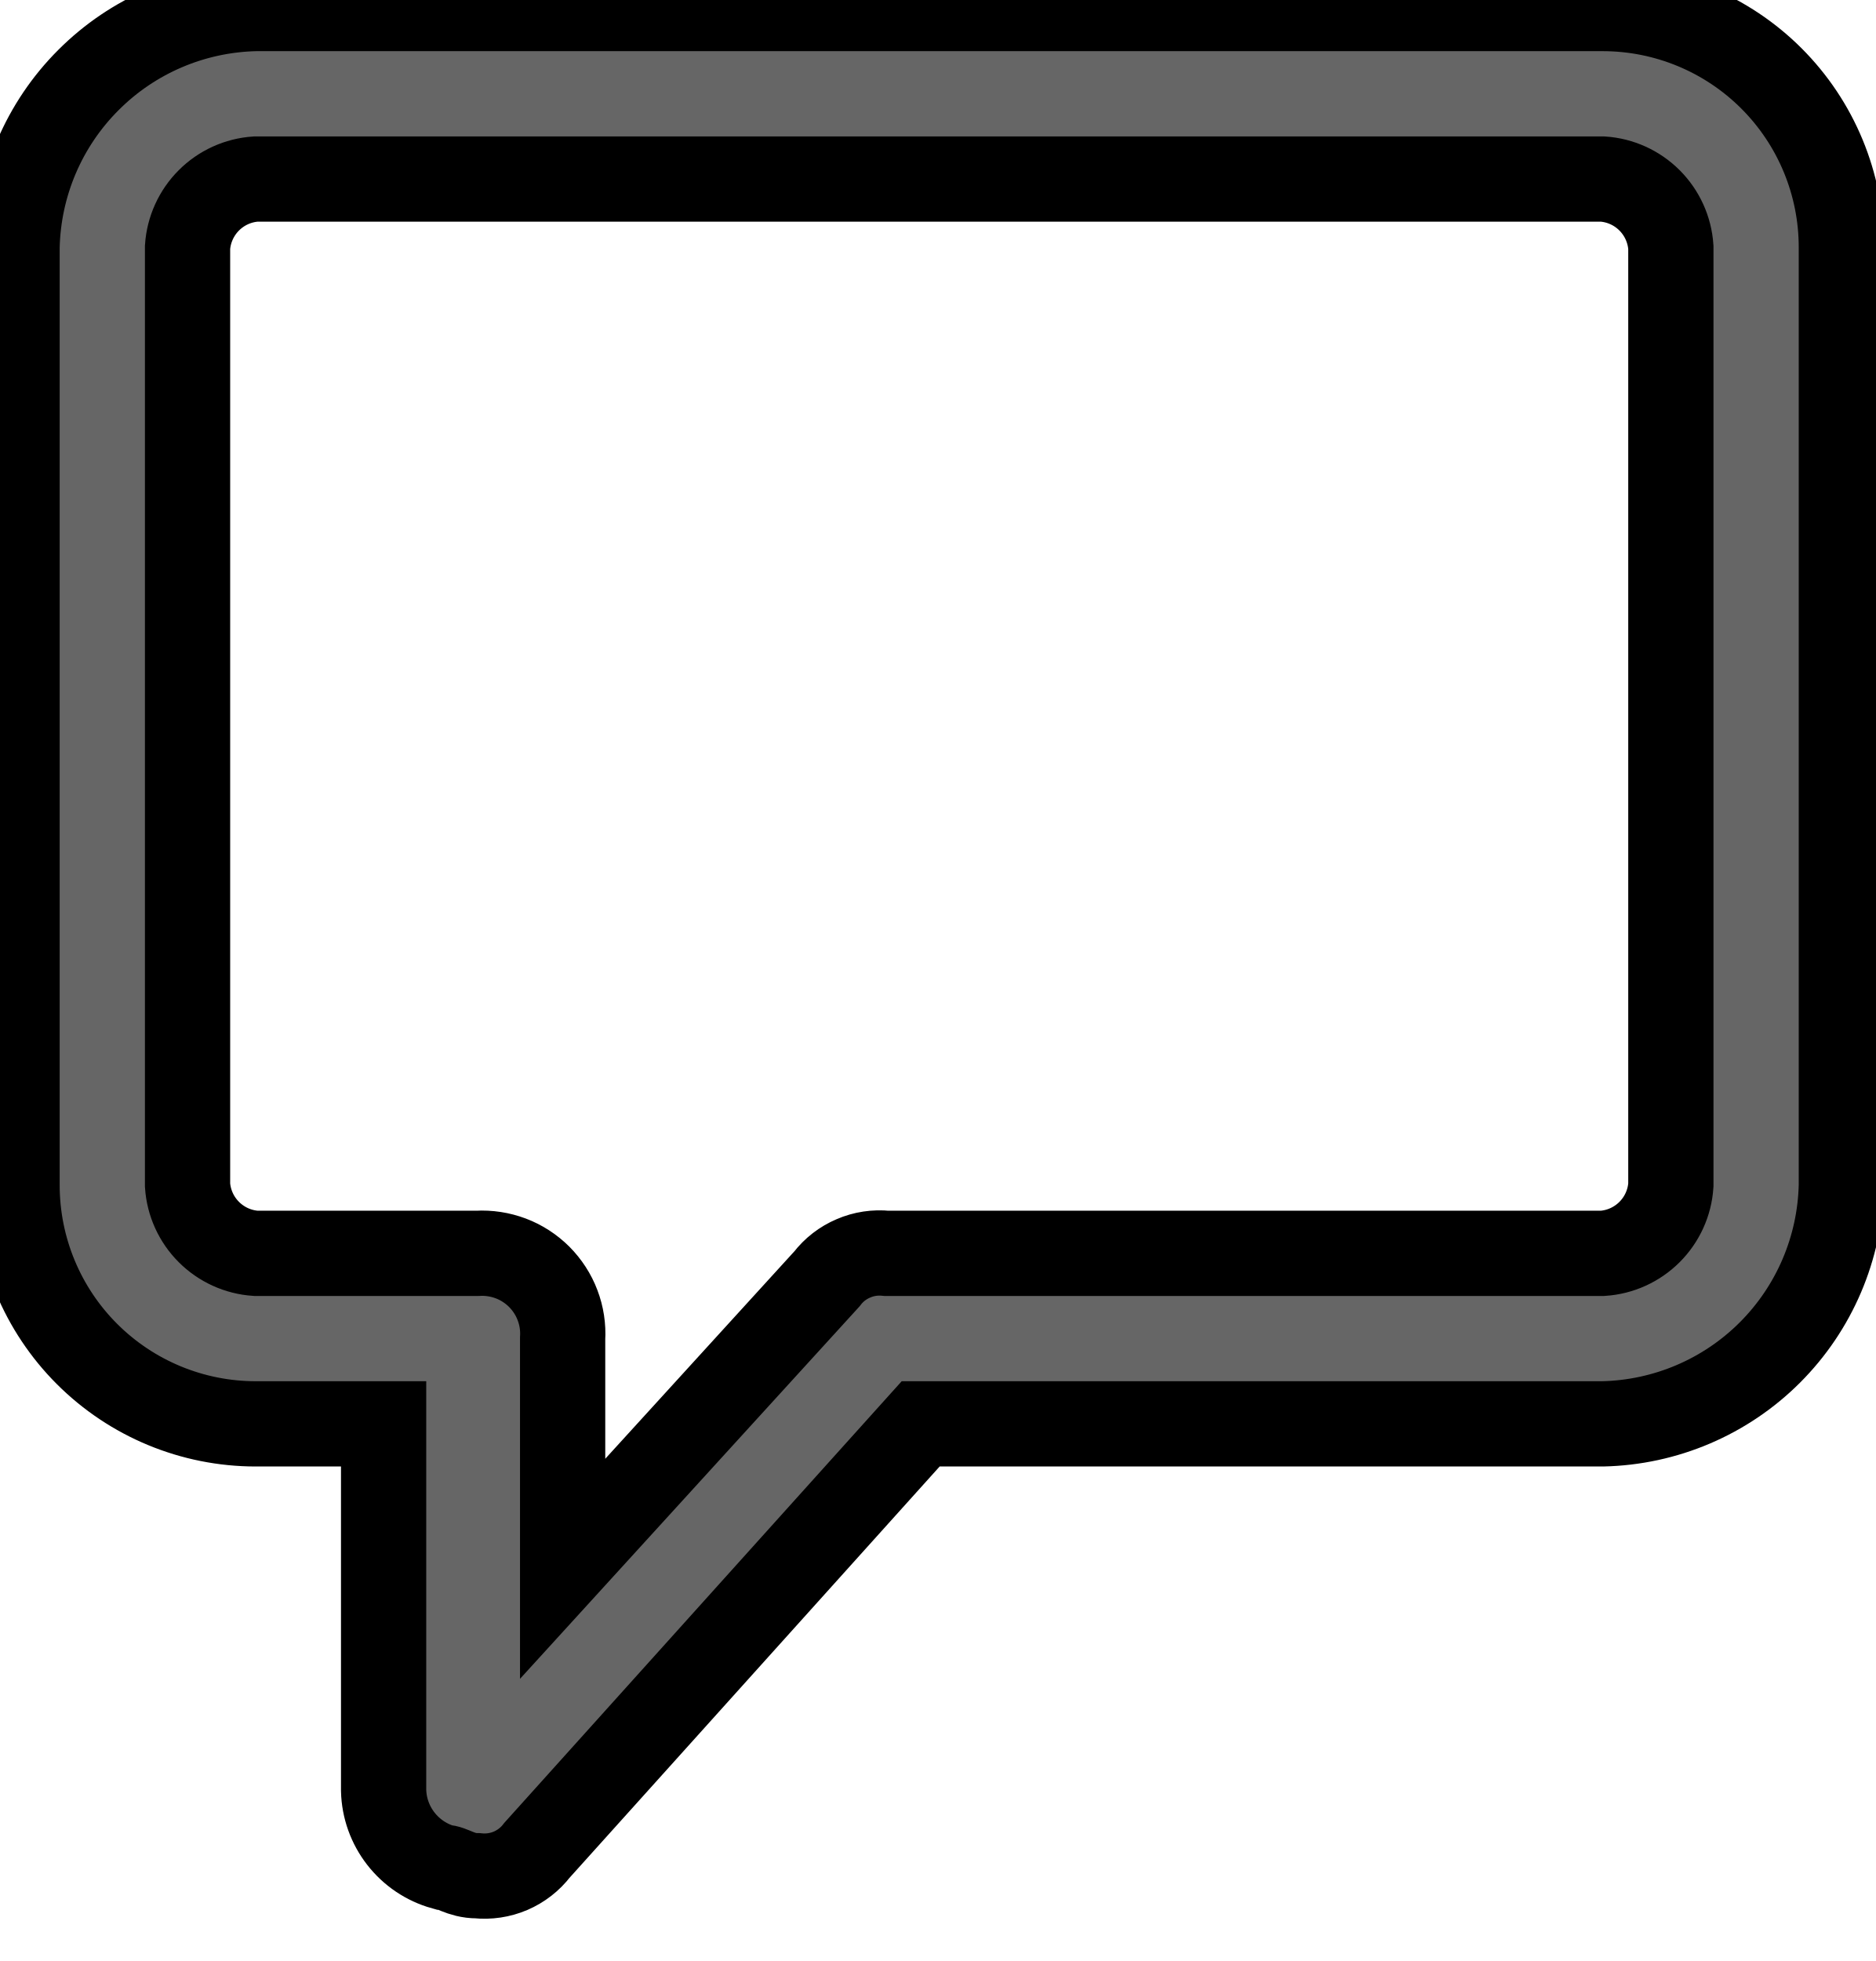
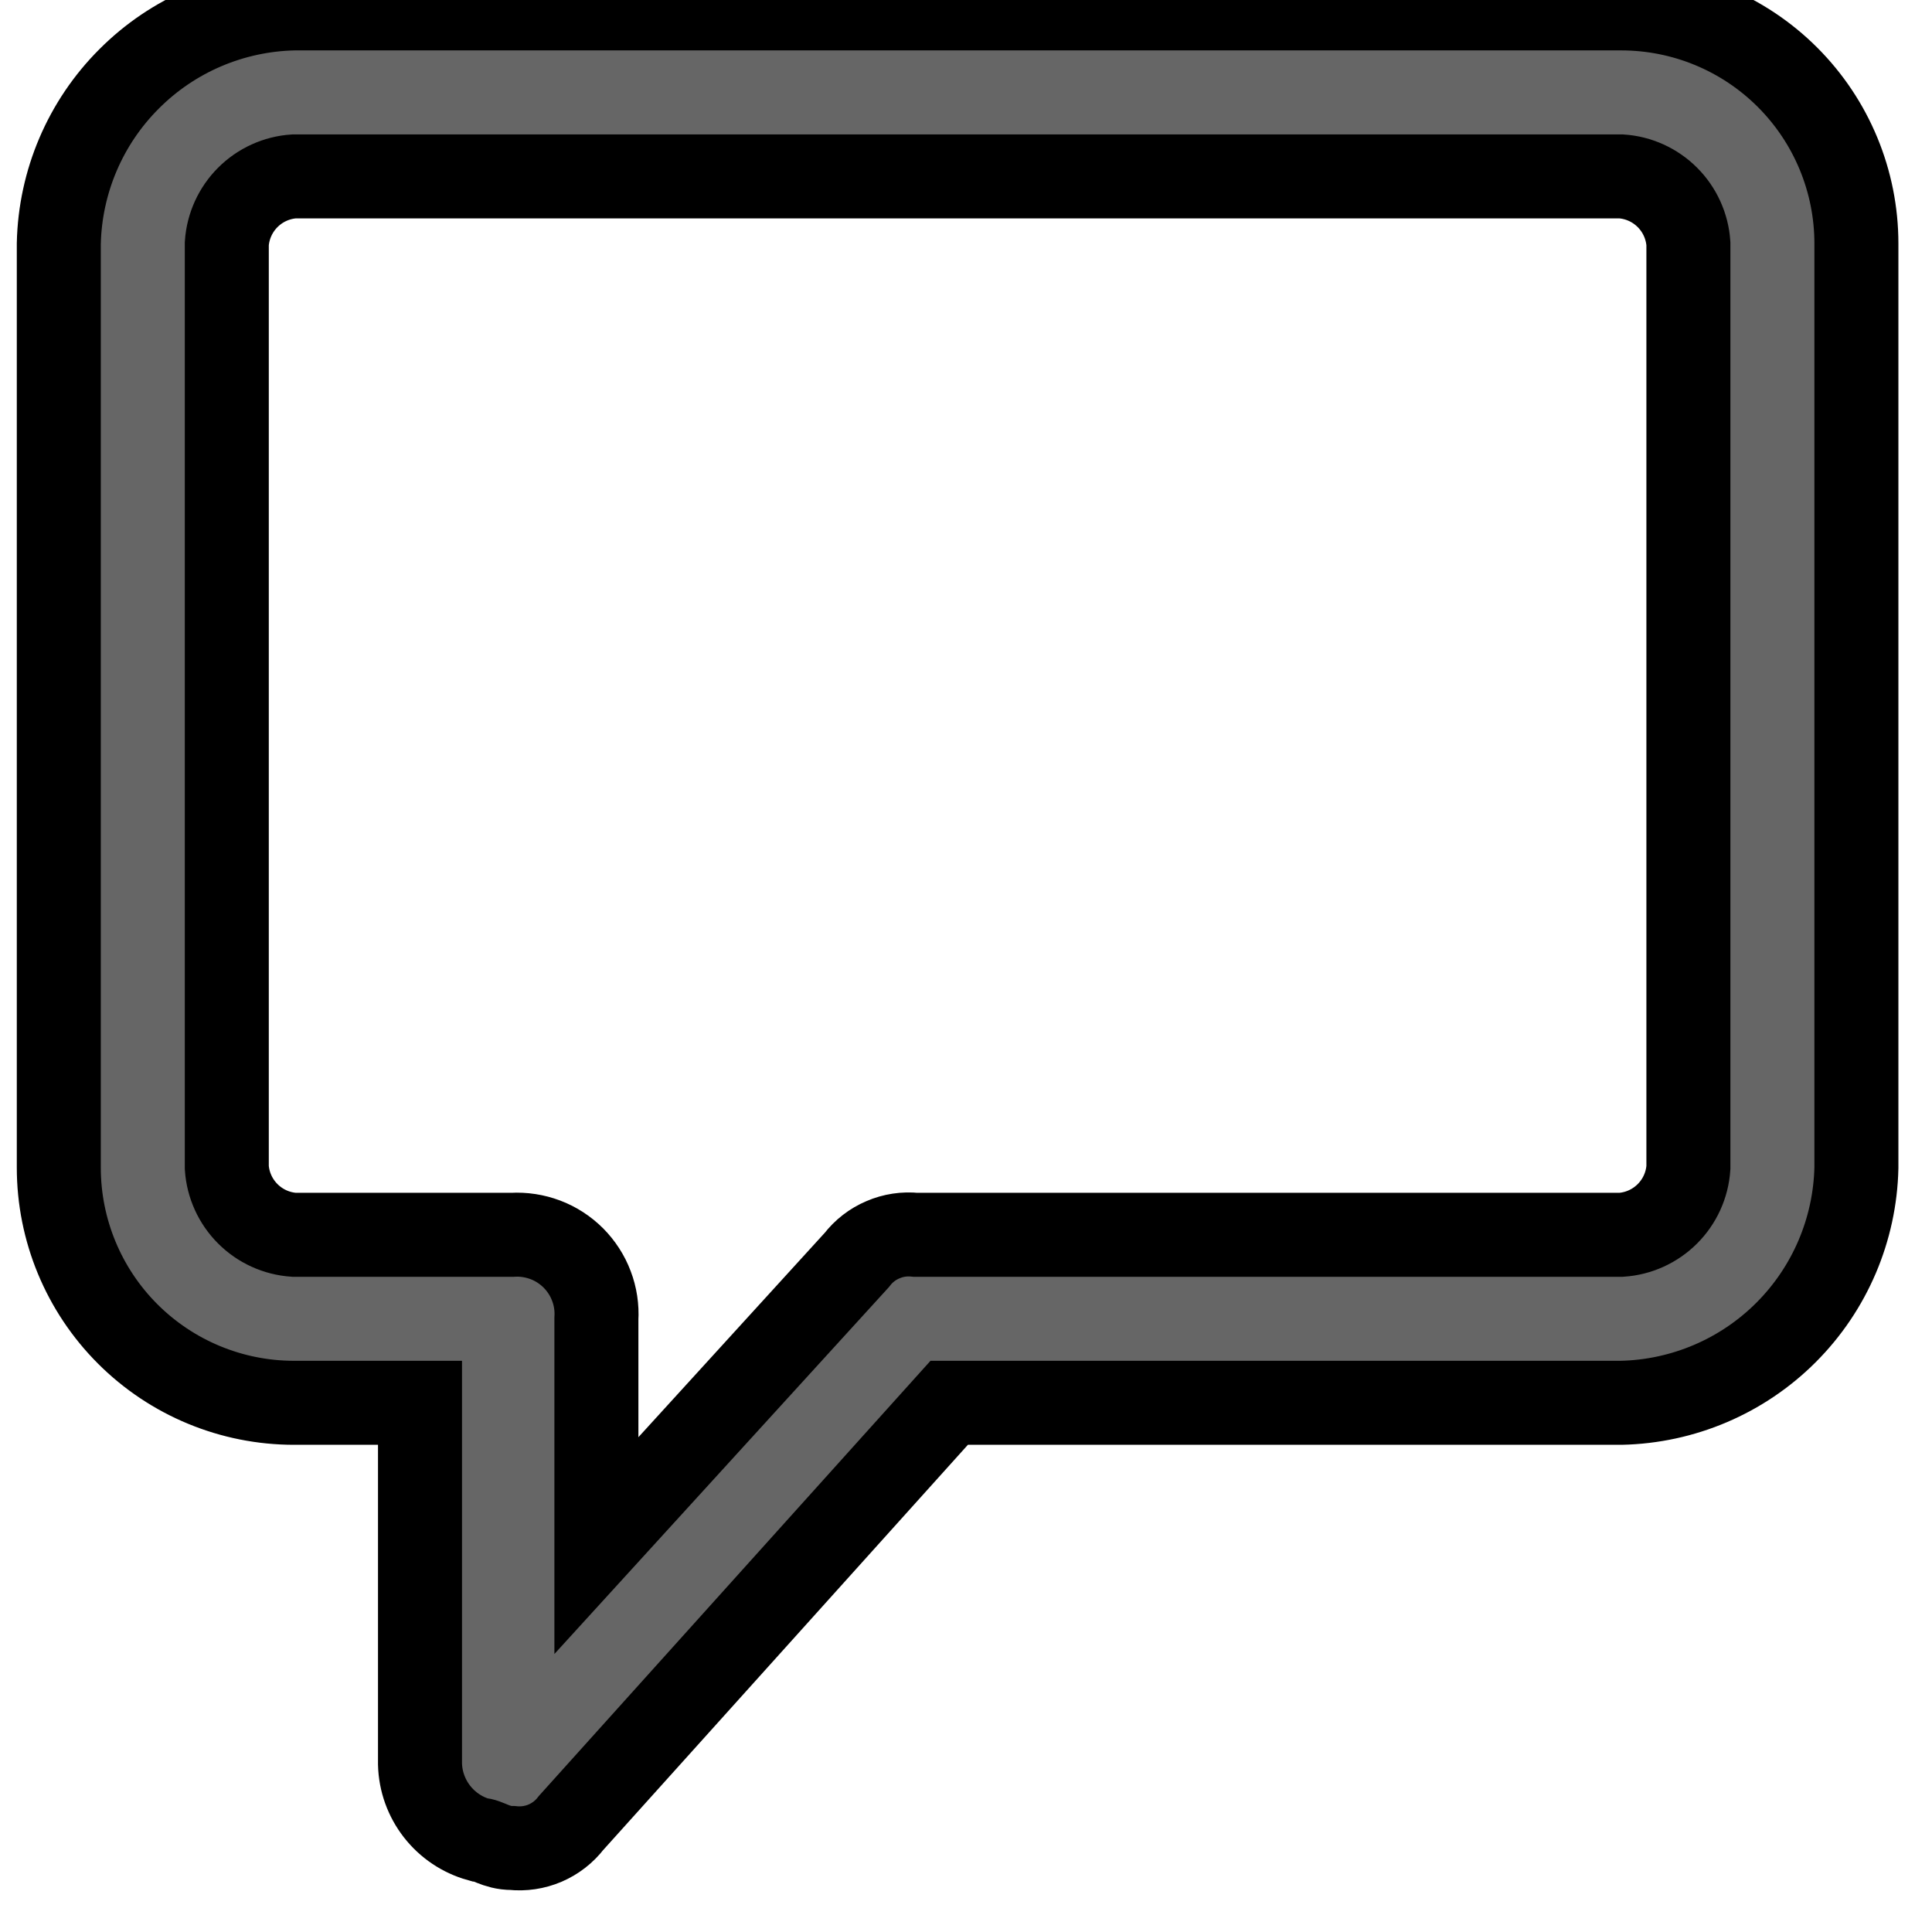
- <svg xmlns="http://www.w3.org/2000/svg" width="22" height="23" viewBox="0 0 22 23" fill="none" stroke="currentColor">
+ <svg xmlns="http://www.w3.org/2000/svg" width="23" height="23" viewBox="0 0 22 23" fill="none" stroke="currentColor">
  <path d="M5.2 21.9C5.3 21.9 5.4 22 5.6 22C5.733 22.014 5.867 21.994 5.989 21.942C6.112 21.889 6.219 21.806 6.3 21.7L10.8 16.7H18.8C19.538 16.684 20.241 16.384 20.762 15.863C21.284 15.341 21.584 14.638 21.6 13.9V2.9C21.6 2.157 21.305 1.445 20.78 0.92C20.255 0.395 19.543 0.1 18.8 0.1H3C2.262 0.116 1.559 0.416 1.038 0.938C0.516 1.459 0.216 2.162 0.2 2.9V13.9C0.2 14.643 0.495 15.355 1.02 15.88C1.545 16.405 2.257 16.7 3 16.7H4.5V21C4.505 21.205 4.576 21.403 4.702 21.565C4.828 21.727 5.003 21.845 5.2 21.9V21.9ZM3 14.7C2.792 14.686 2.597 14.597 2.45 14.45C2.303 14.303 2.214 14.108 2.2 13.9V2.9C2.214 2.693 2.303 2.497 2.45 2.35C2.597 2.203 2.792 2.114 3 2.1H18.8C19.008 2.114 19.203 2.203 19.35 2.35C19.497 2.497 19.586 2.693 19.6 2.9V13.9C19.586 14.108 19.497 14.303 19.35 14.45C19.203 14.597 19.008 14.686 18.8 14.7H10.4C10.267 14.686 10.133 14.706 10.011 14.759C9.888 14.811 9.781 14.894 9.7 15L6.6 18.4V15.7C6.608 15.567 6.588 15.433 6.54 15.308C6.493 15.183 6.419 15.07 6.325 14.975C6.23 14.881 6.117 14.807 5.992 14.76C5.867 14.713 5.733 14.692 5.6 14.7H3Z" fill="#666666" stroke="currentColor" />
</svg>
